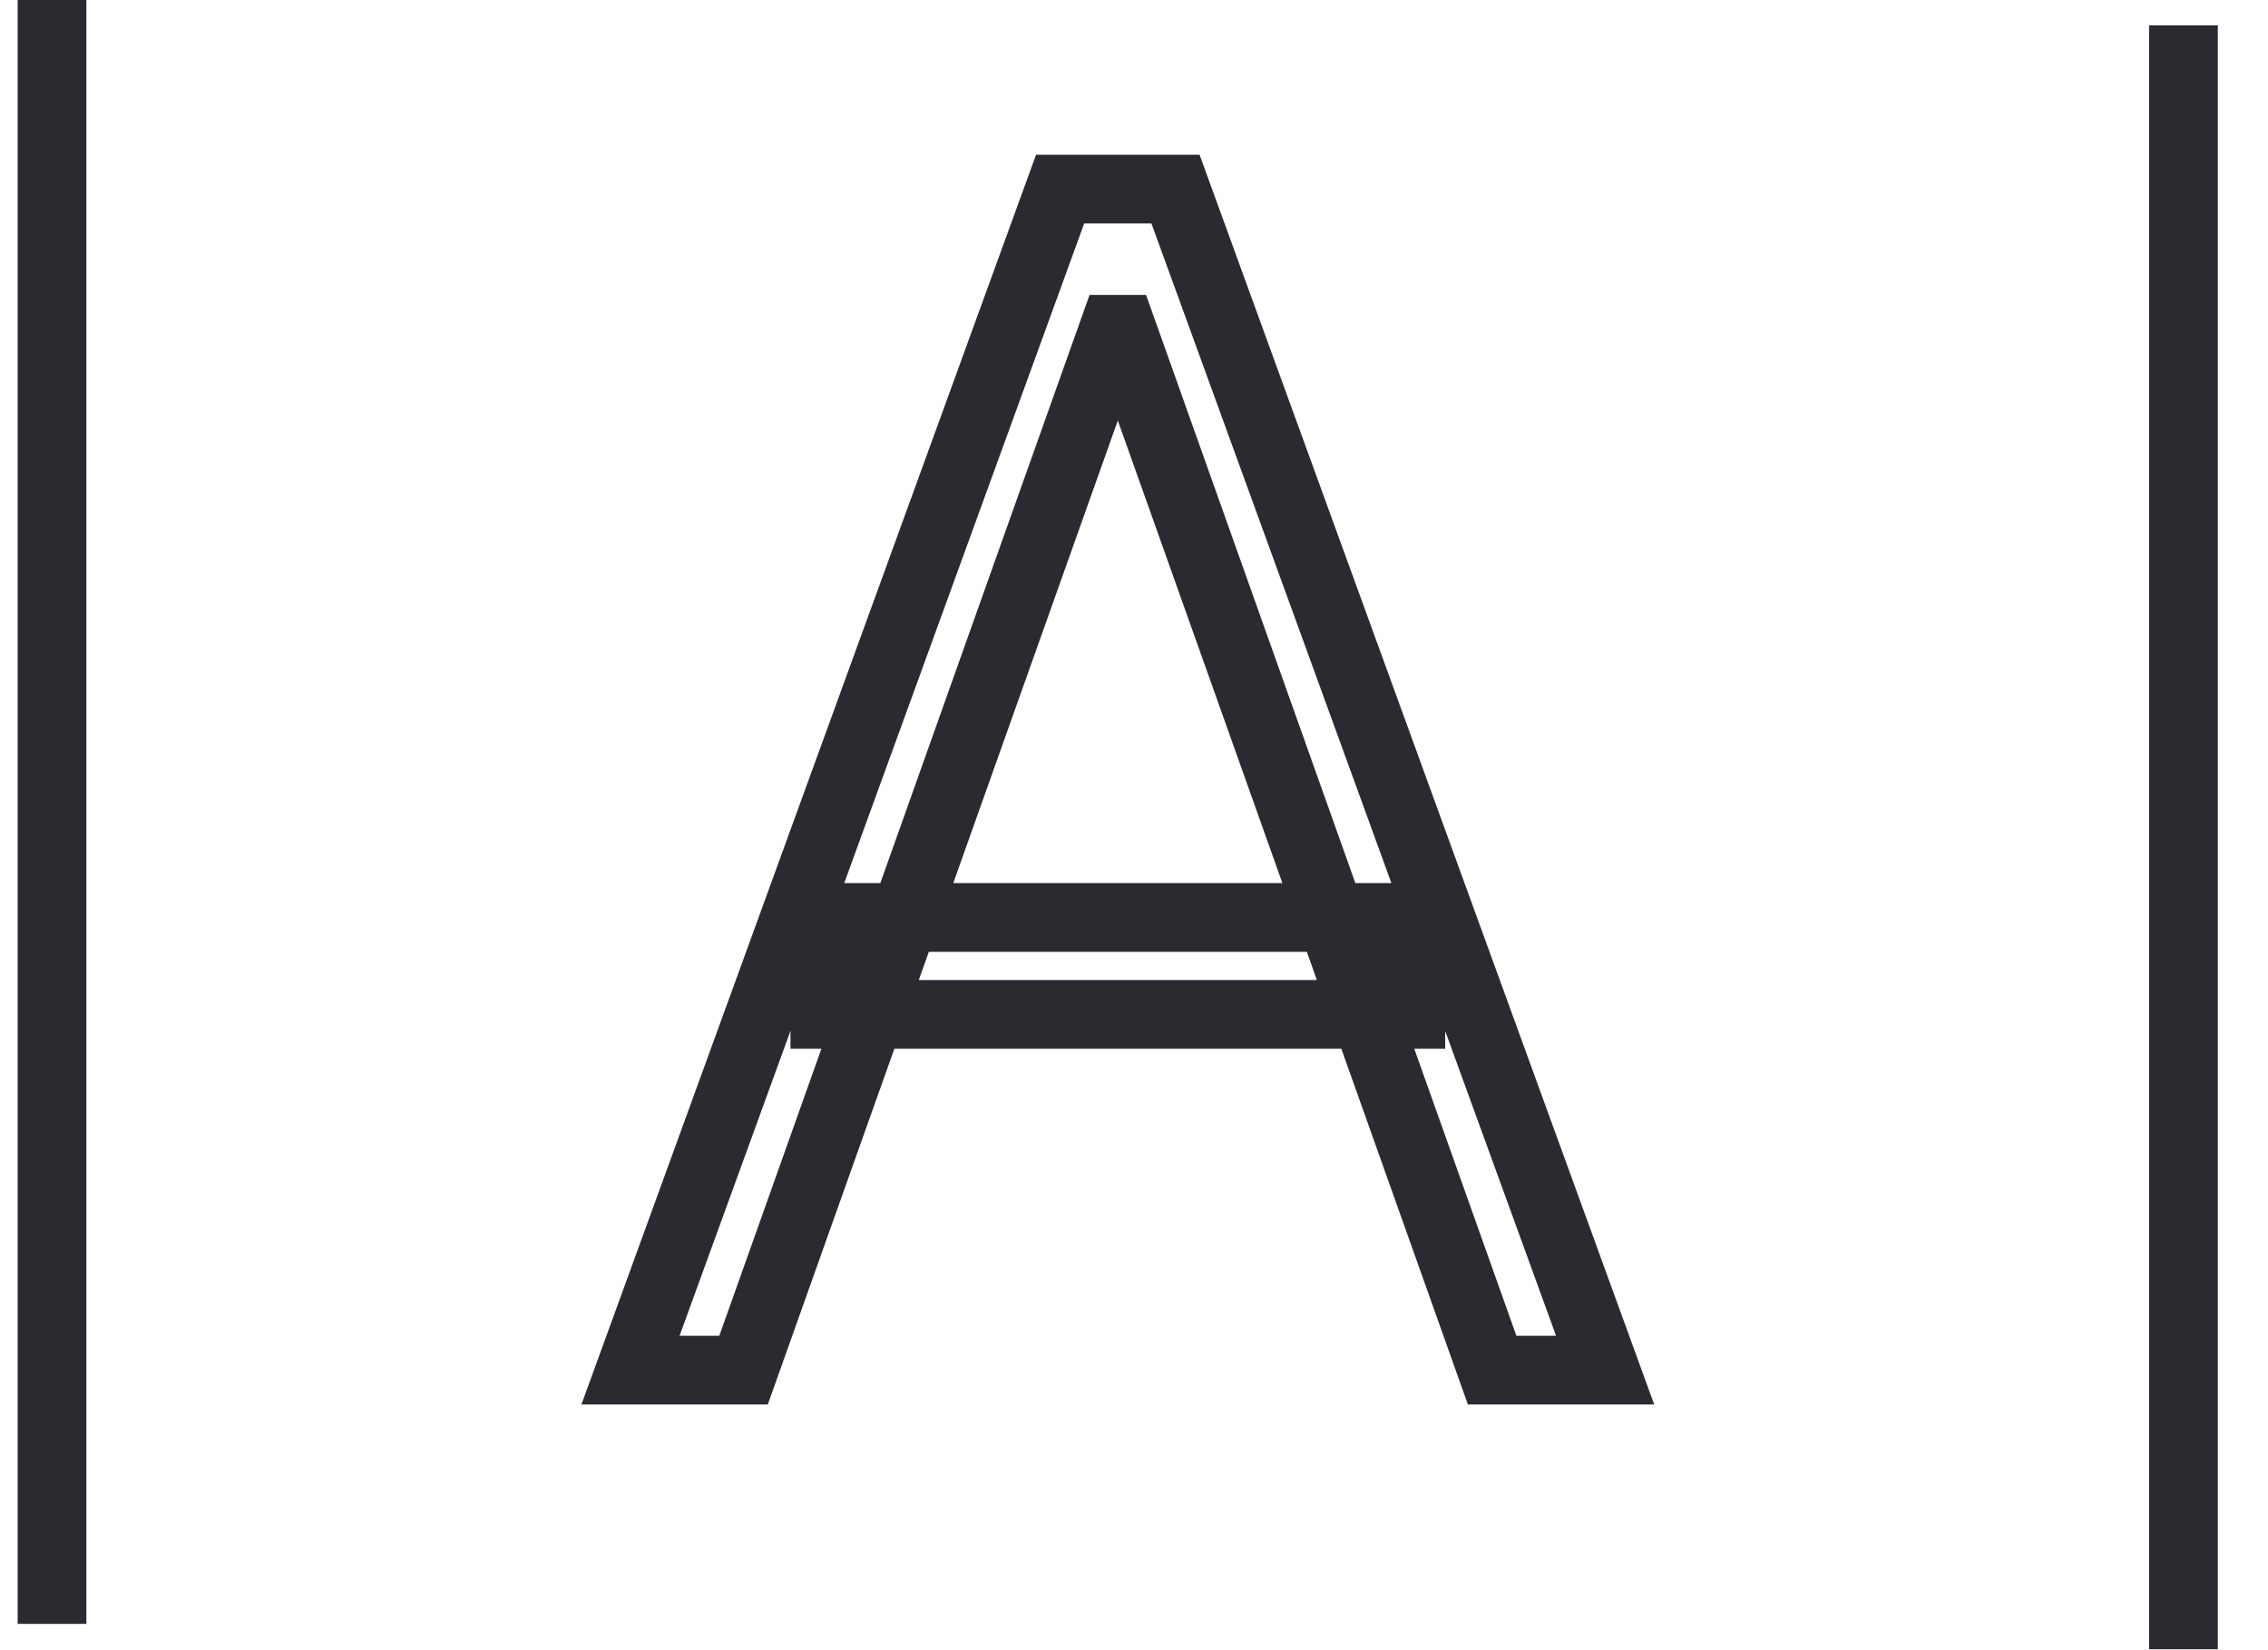
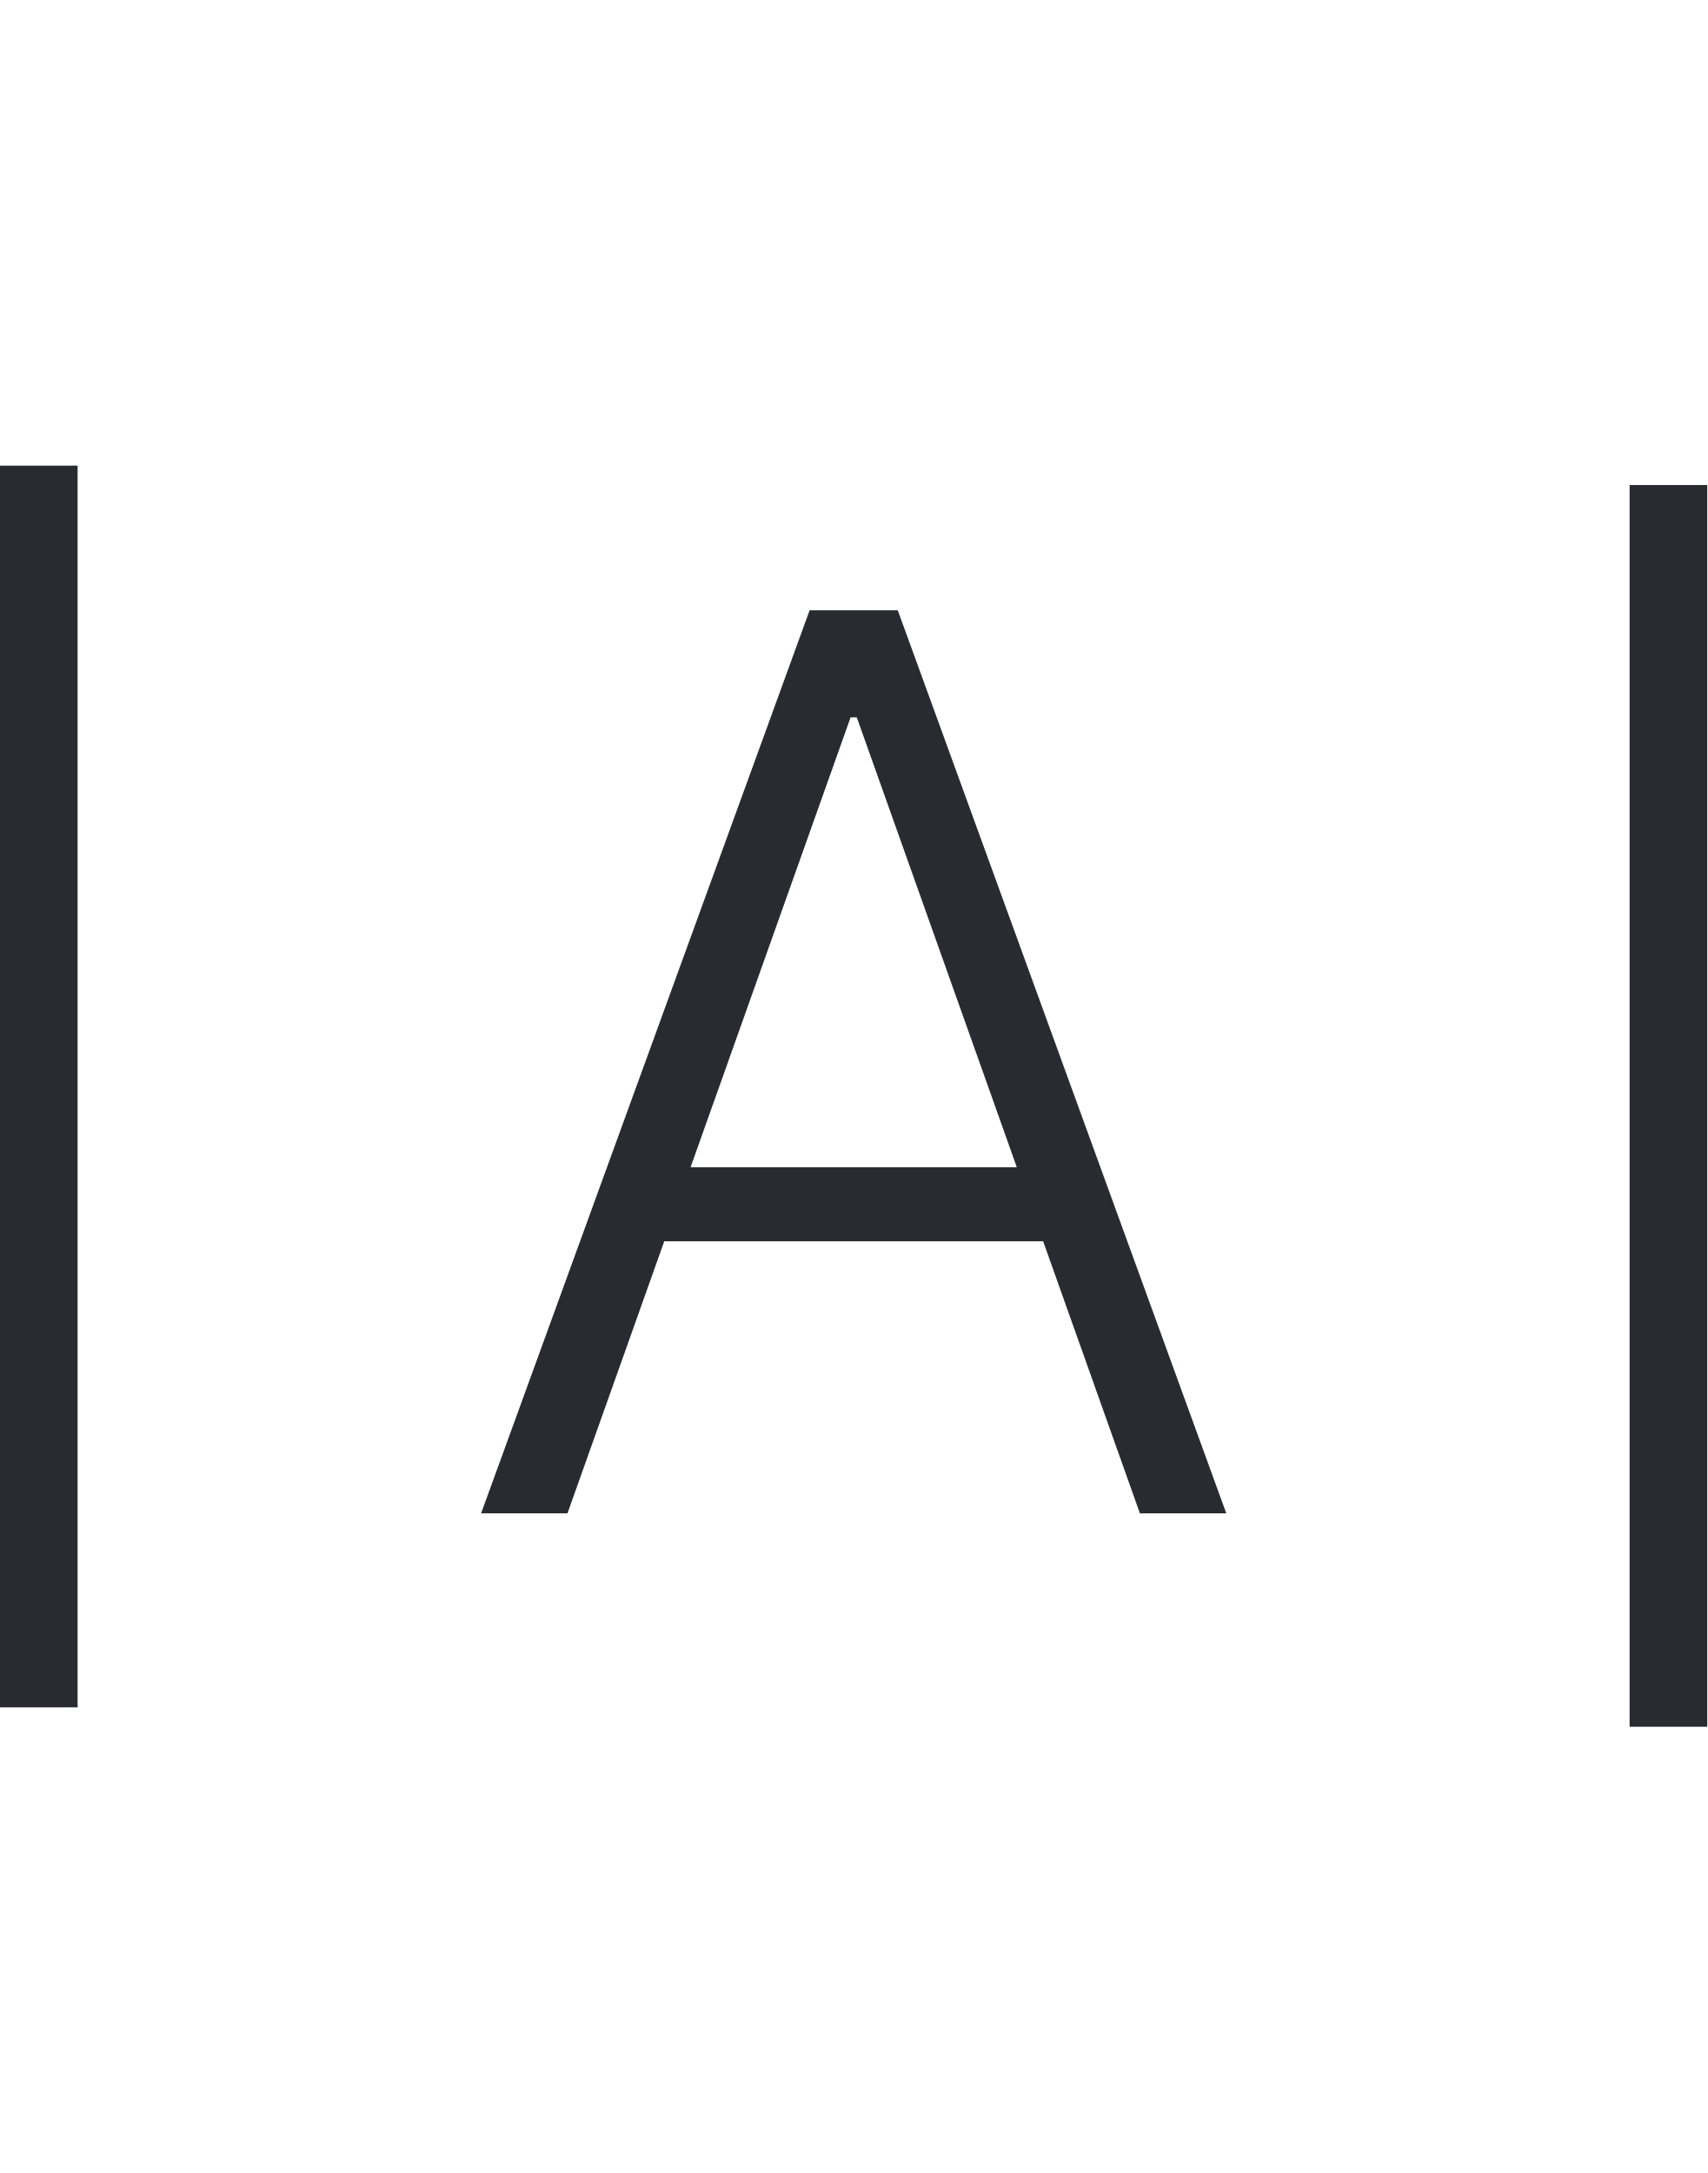
- <svg xmlns="http://www.w3.org/2000/svg" width="33" height="24" viewBox="0 0 33 24" fill="none">
-   <path d="M31.77 0.369V24M0.757 0V23.631M10.819 19.938H9.174L15.425 2.752H17.104L23.355 19.938H21.711L16.323 4.792H16.206L10.819 19.938ZM12.002 13.351H20.528V14.761H12.002V13.351Z" stroke="#2A2B30" />
+ <svg xmlns="http://www.w3.org/2000/svg" width="22" height="28" viewBox="0 0 22 28" fill="none">
+   <path d="M7.312 19.5H6.199L10.432 7.864H11.568L15.801 19.5H14.688L11.04 9.244H10.96L7.312 19.5ZM8.114 15.04H13.886V15.994H8.114V15.04Z" fill="#2A2B30" />
+   <line x1="21.498" y1="6.25" x2="21.498" y2="22.25" stroke="#2A2B30" />
+   <line x1="0.5" y1="6" x2="0.5" y2="22" stroke="#2A2B30" />
</svg>
